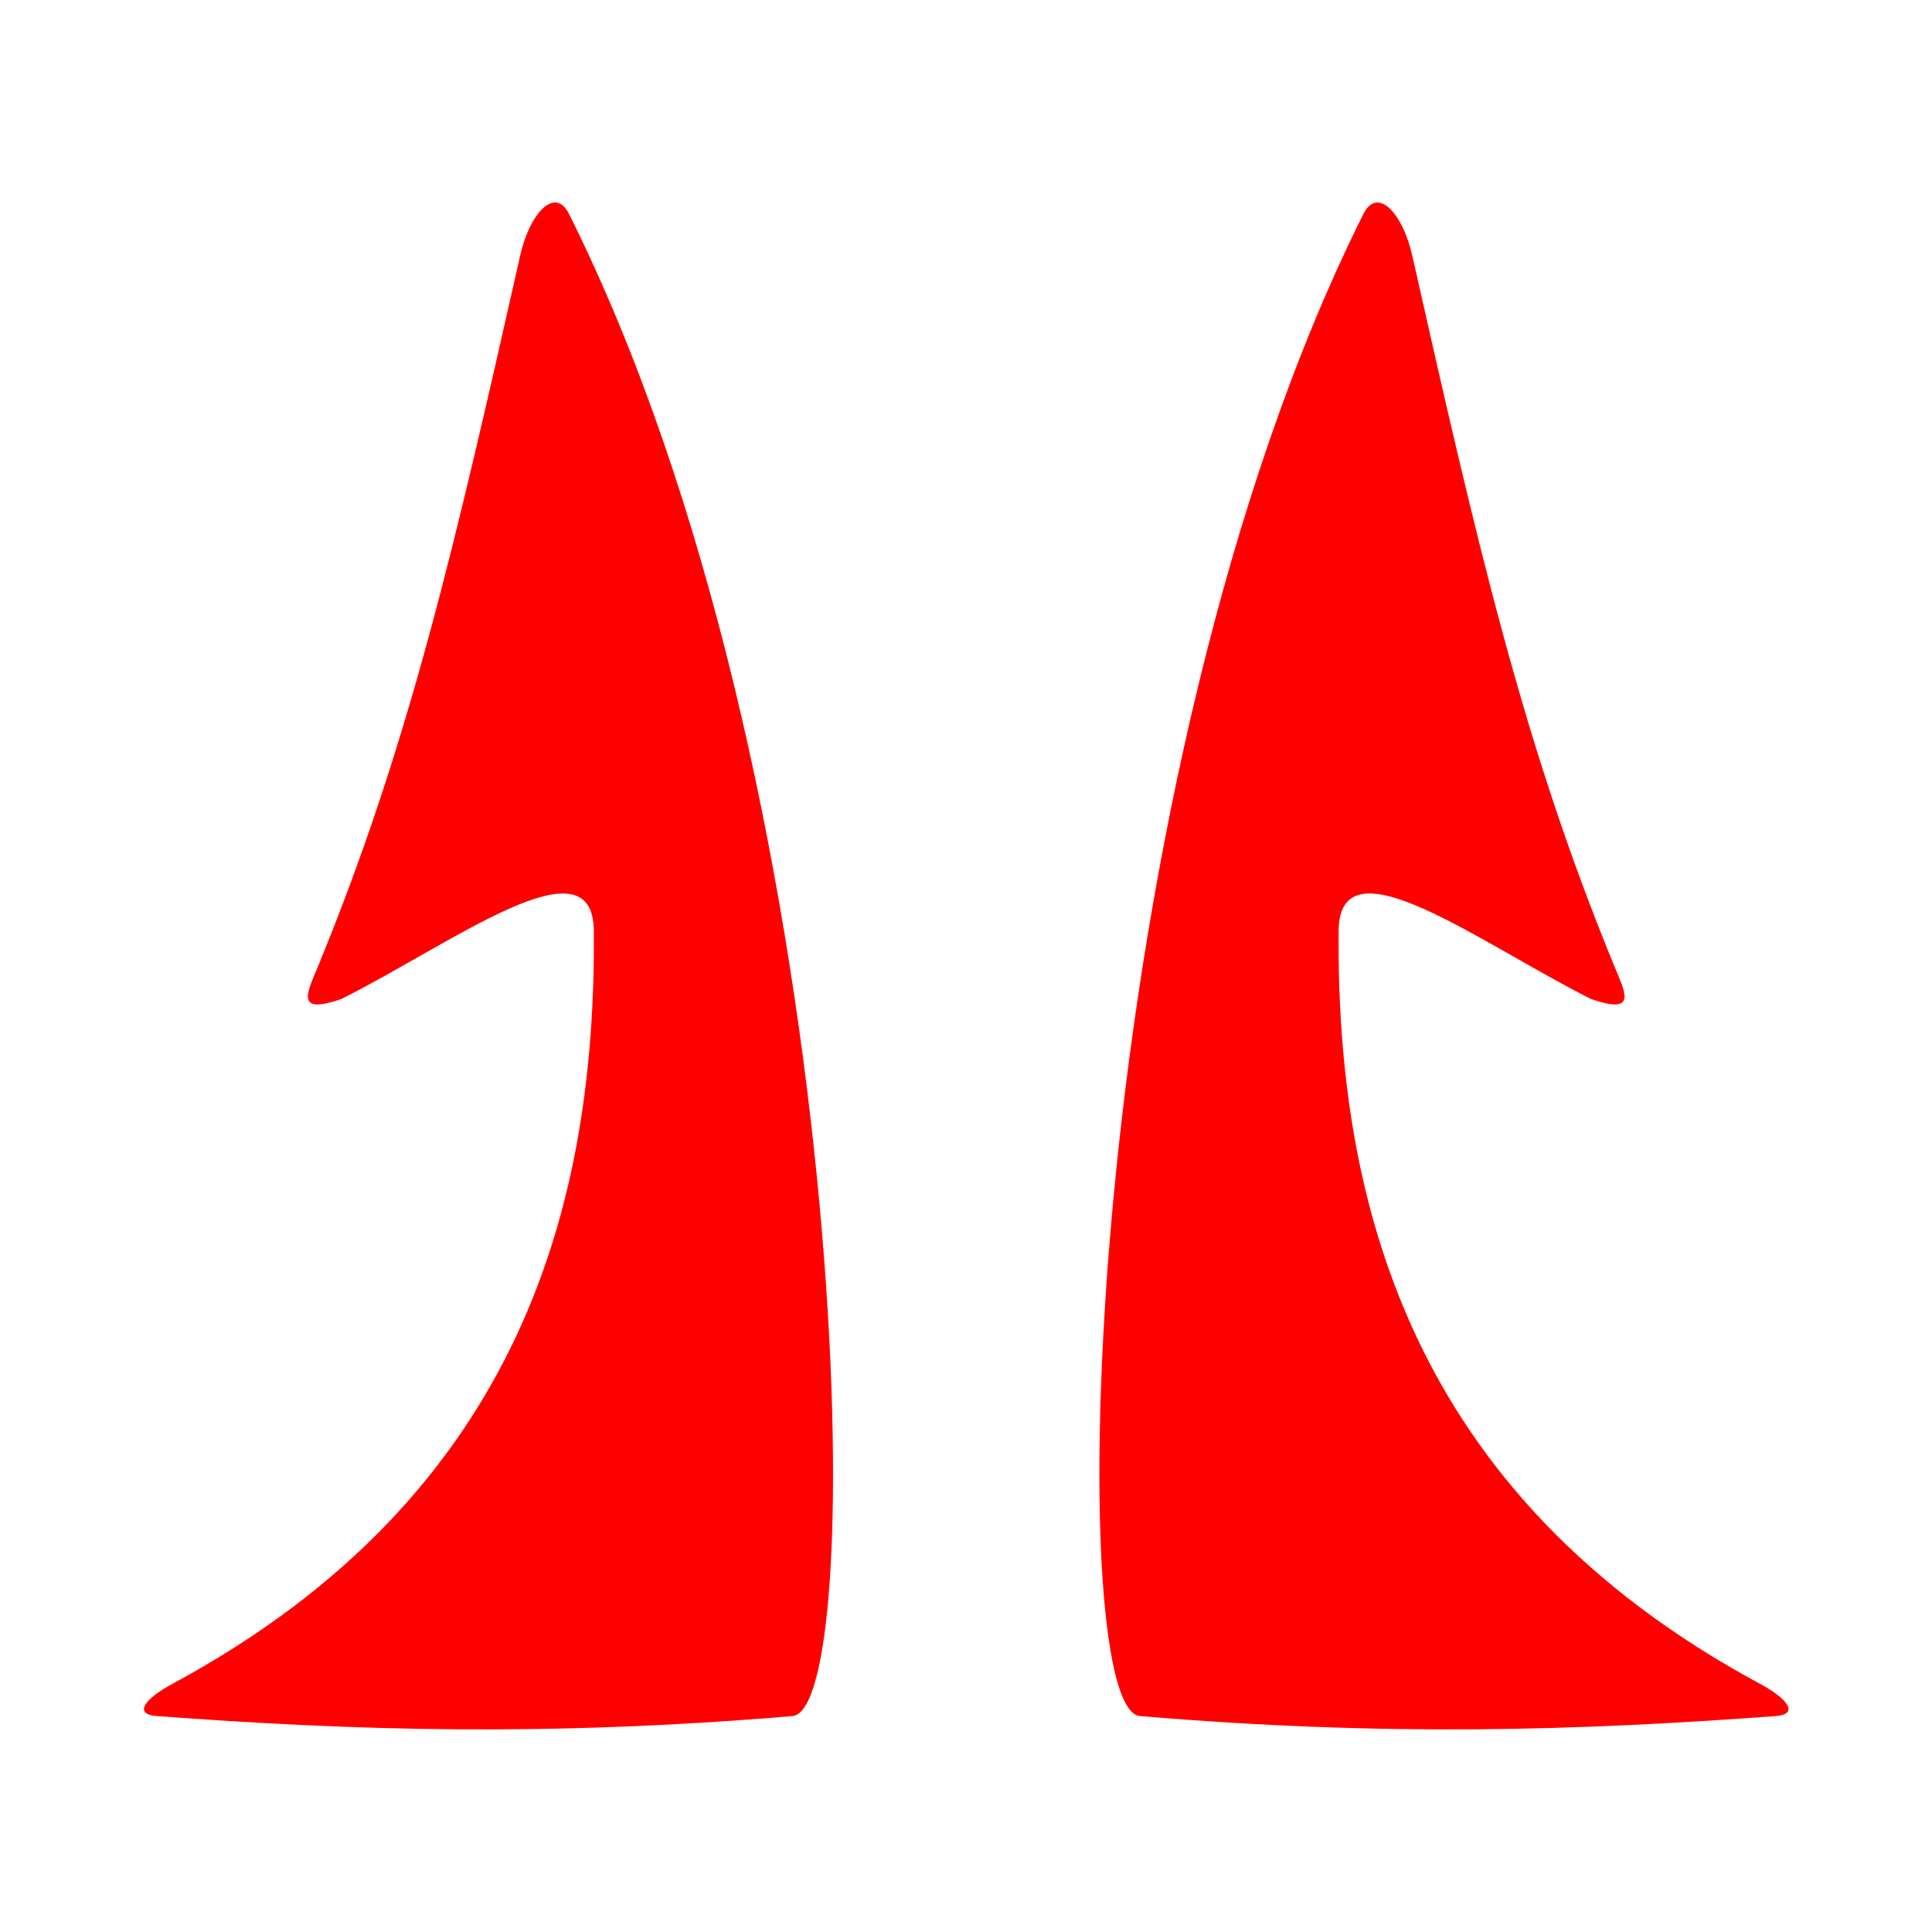
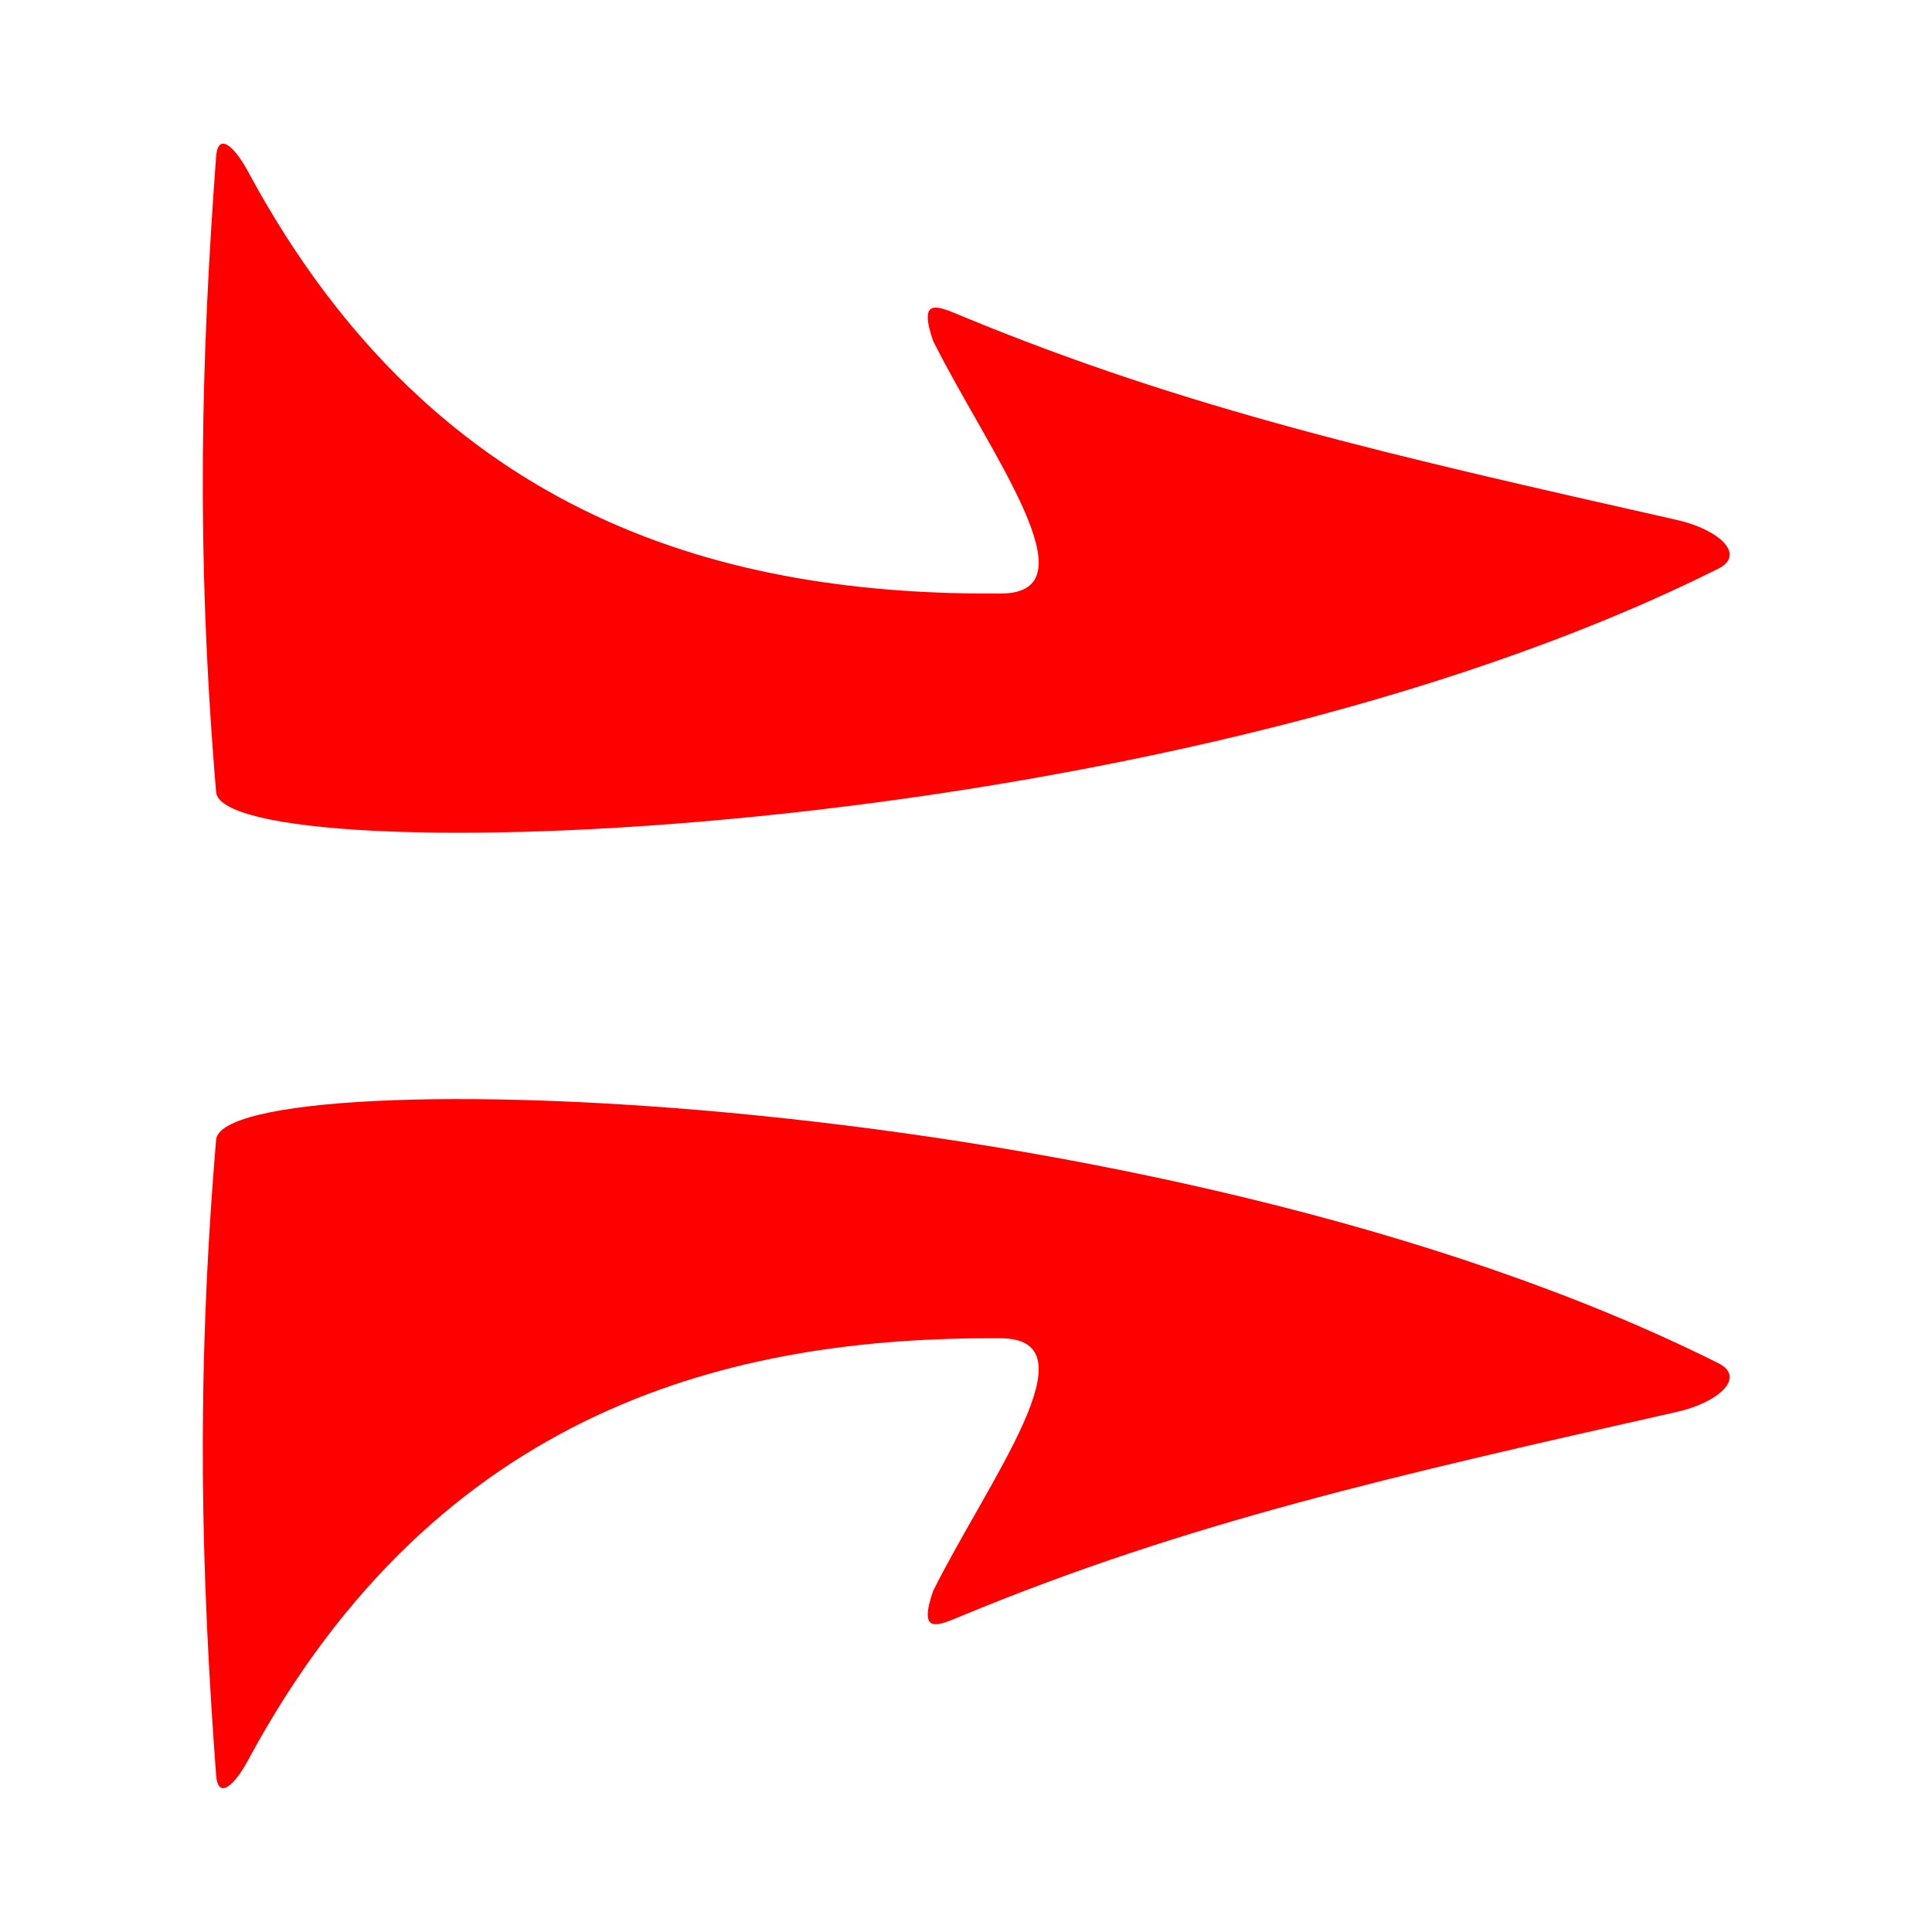
<svg xmlns="http://www.w3.org/2000/svg" xmlns:xlink="http://www.w3.org/1999/xlink" width="64" height="64" version="1.1" viewBox="0 0 64 64">
-   <g transform="matrix(0 -2.8273 3.342 0 -244.56 99.415)">
+   <g transform="matrix(2.8273 0 0 3.342 -35.409 -244.57)">
    <path id="path4738" d="m15.056 74.732c-0.17 1.95-0.243 3.855 0 6.3 0.079 0.799 10.996 0.578 17.597-2.213 0.337-0.142 0.003-0.392-0.479-0.484-3.337-0.637-5.748-1.099-8.379-2.021-0.284-0.1-0.519-0.196-0.337 0.248 0.654 1.104 1.901 2.495 0.796 2.502-3.127 0.019-6.59-0.678-8.821-4.178-0.175-0.275-0.356-0.39-0.377-0.153z" fill="#f00" />
-     <use transform="matrix(1 0 0 -1 4.4741e-8 165.51)" width="100%" height="100%" fill="#ff0000" xlink:href="#path4738" />
+     <use transform="matrix(1,0,0,-1,4.4741e-8,165.51)" width="100%" height="100%" fill="#ff0000" xlink:href="#path4738" />
  </g>
</svg>
